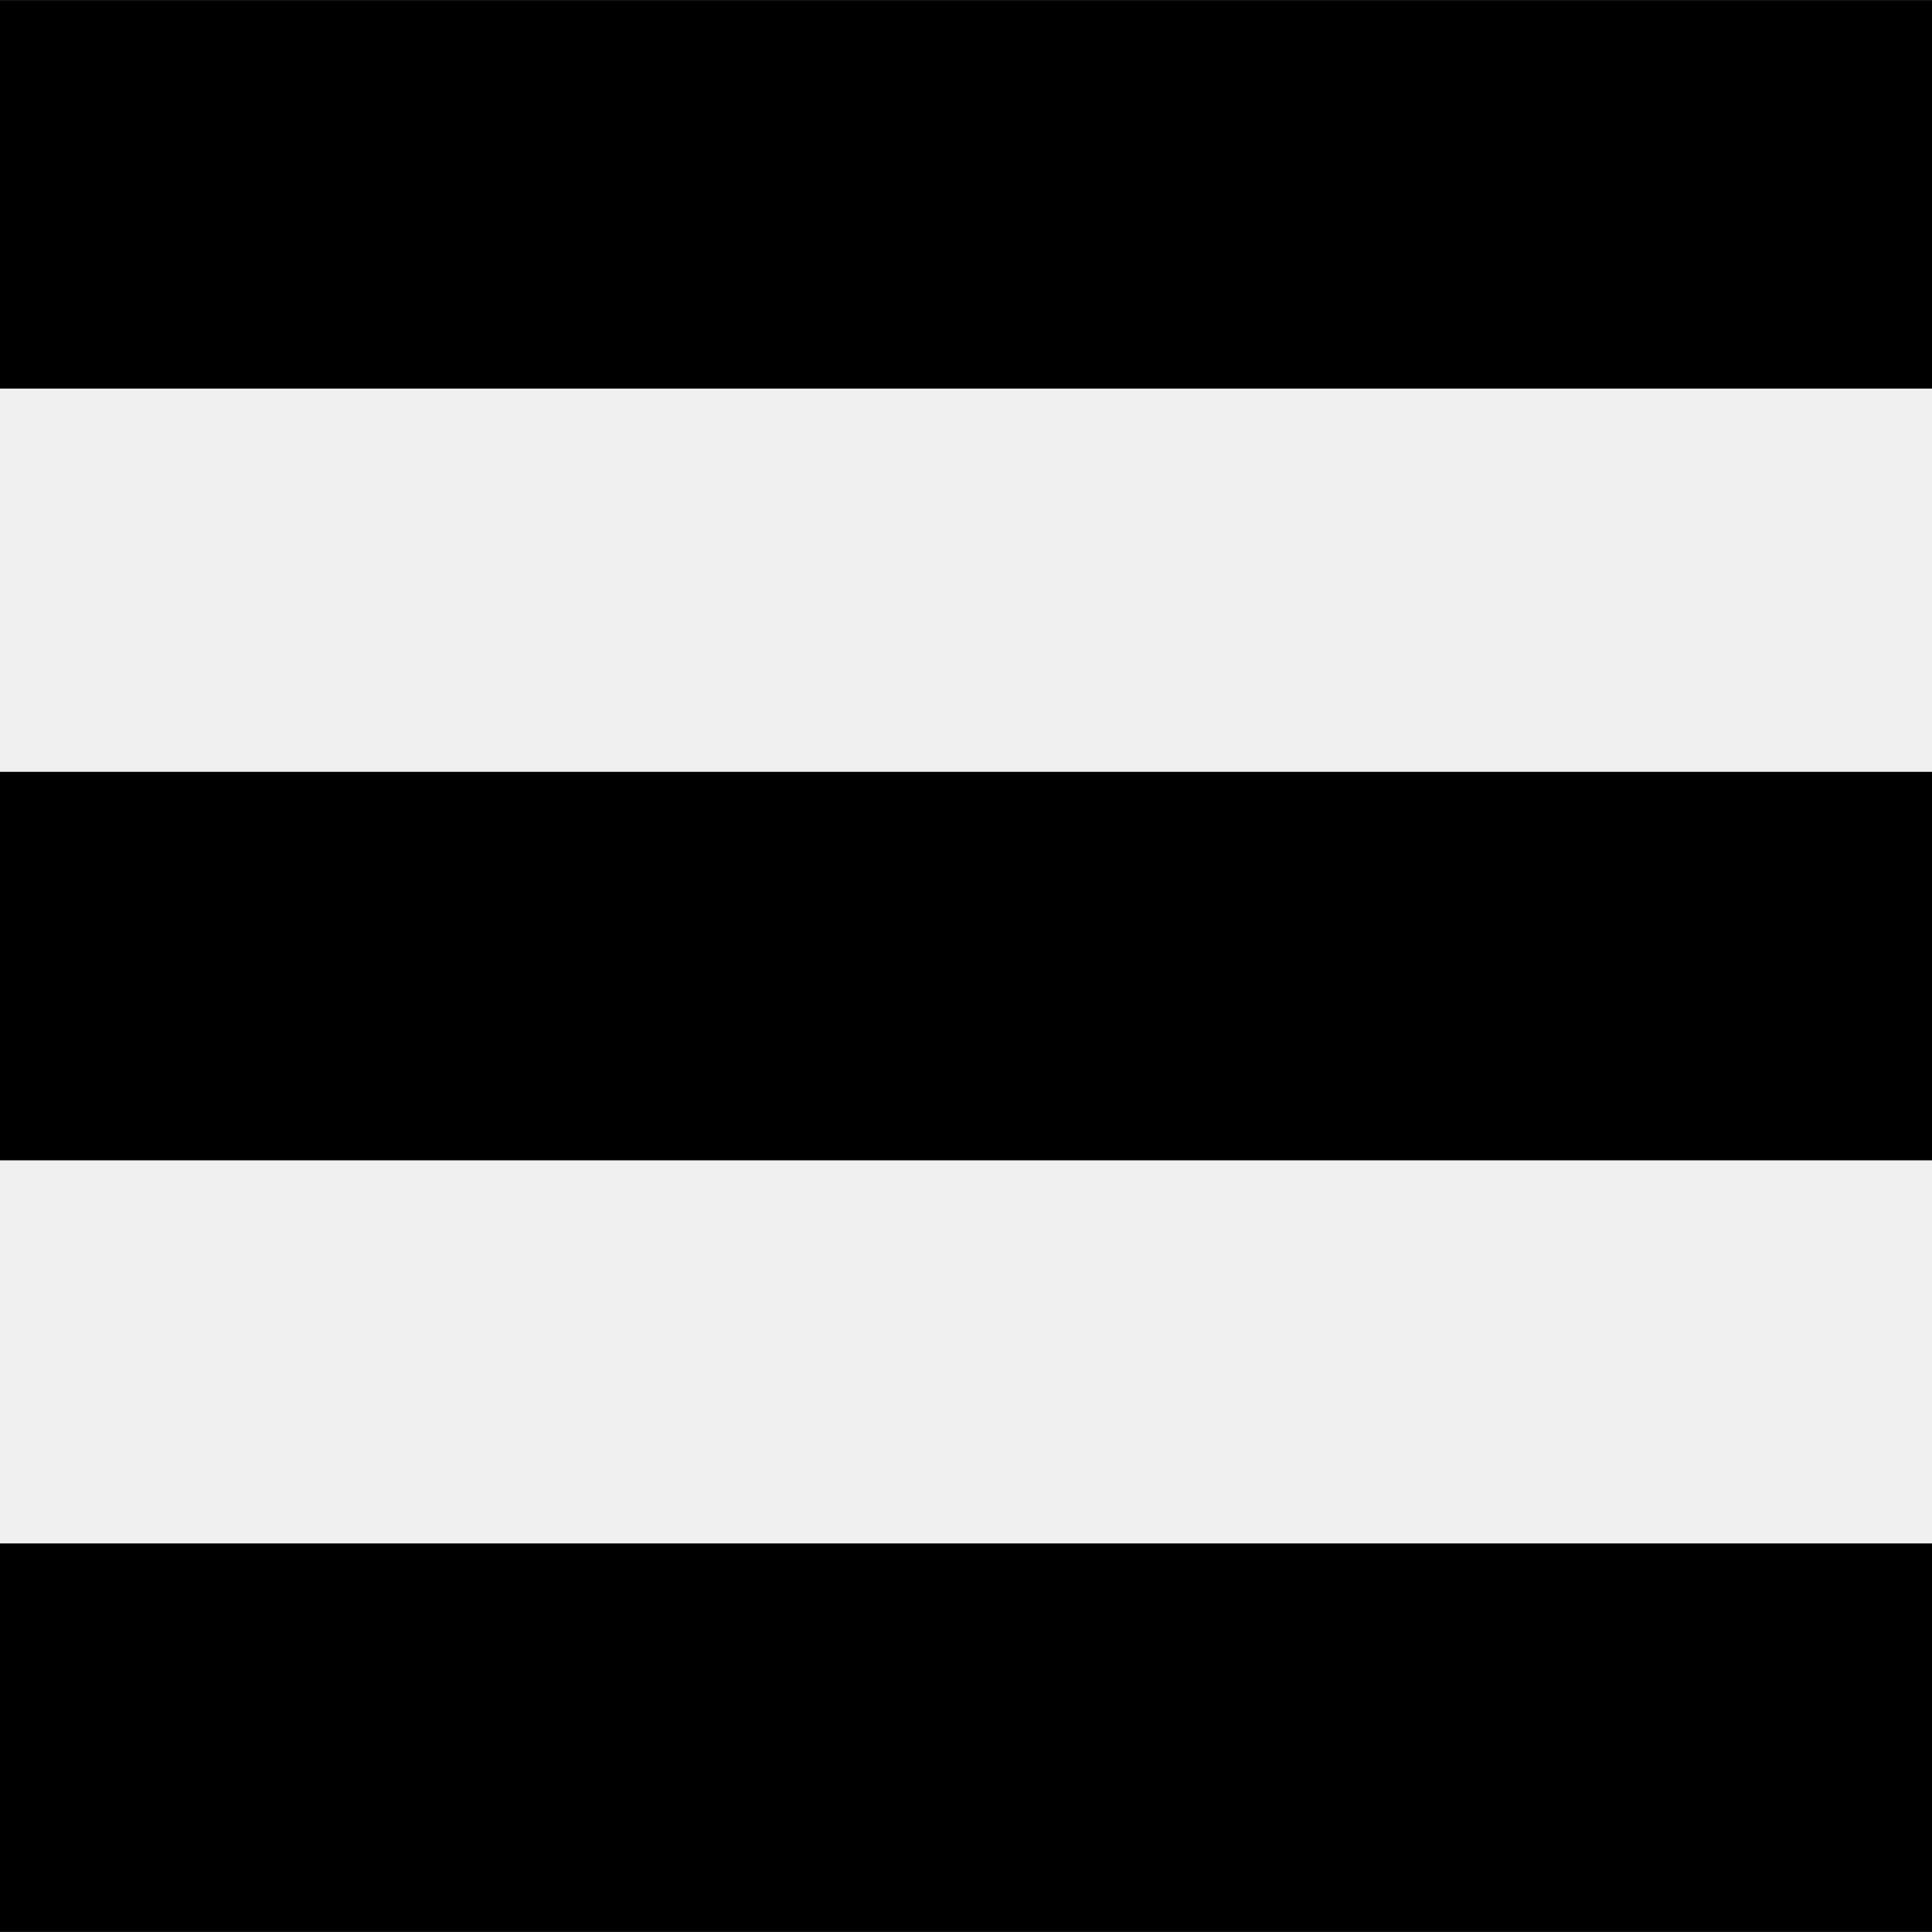
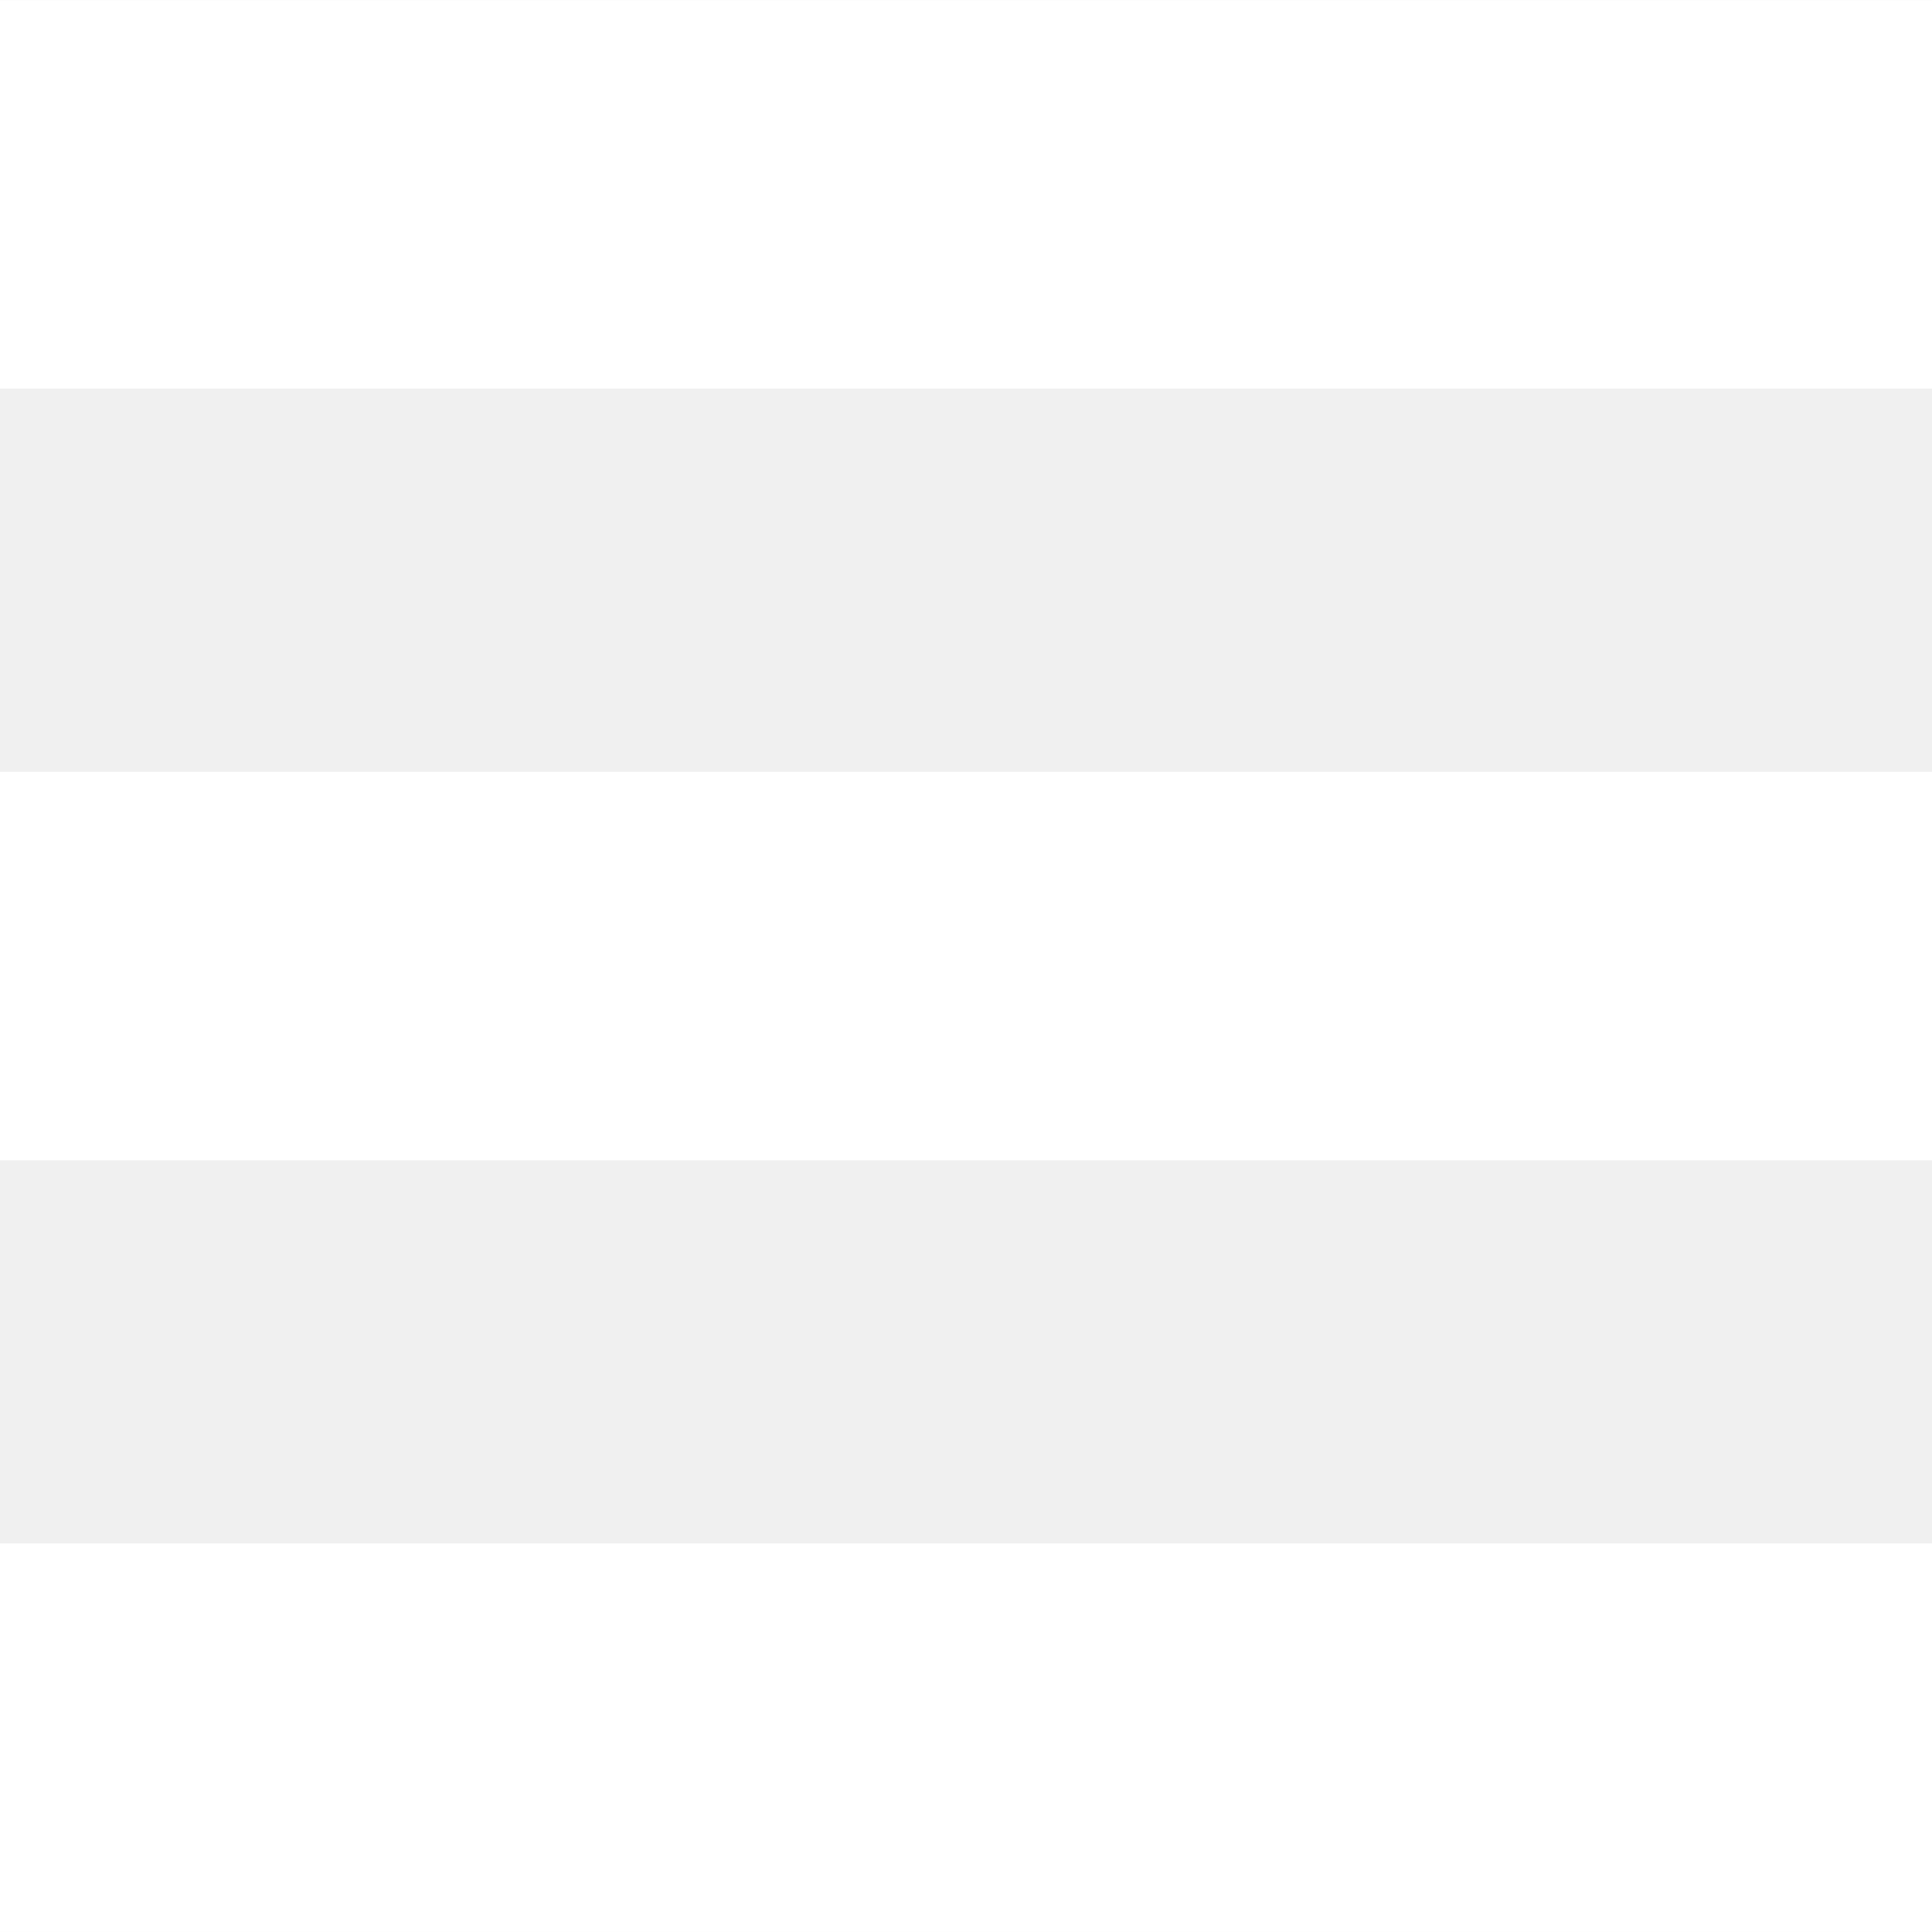
- <svg xmlns="http://www.w3.org/2000/svg" version="1.1" id="Layer_1" x="0px" y="0px" viewBox="0 0 472.615 472.615" style="enable-background:new 0 0 472.615 472.615;" xml:space="preserve">
+ <svg xmlns="http://www.w3.org/2000/svg" version="1.1" id="Layer_1" x="0px" y="0px" viewBox="0 0 472.615 472.615" style="enable-background:new 0 0 472.615 472.615; fill: #fff" xml:space="preserve">
  <g>
    <g>
      <rect y="377.561" width="472.615" height="95.035" />
    </g>
  </g>
  <g>
    <g>
      <rect y="188.81" width="472.615" height="95.035" />
    </g>
  </g>
  <g>
    <g>
      <rect y="0.02" width="472.615" height="95.035" />
    </g>
  </g>
  <g>
</g>
  <g>
</g>
  <g>
</g>
  <g>
</g>
  <g>
</g>
  <g>
</g>
  <g>
</g>
  <g>
</g>
  <g>
</g>
  <g>
</g>
  <g>
</g>
  <g>
</g>
  <g>
</g>
  <g>
</g>
  <g>
</g>
</svg>
